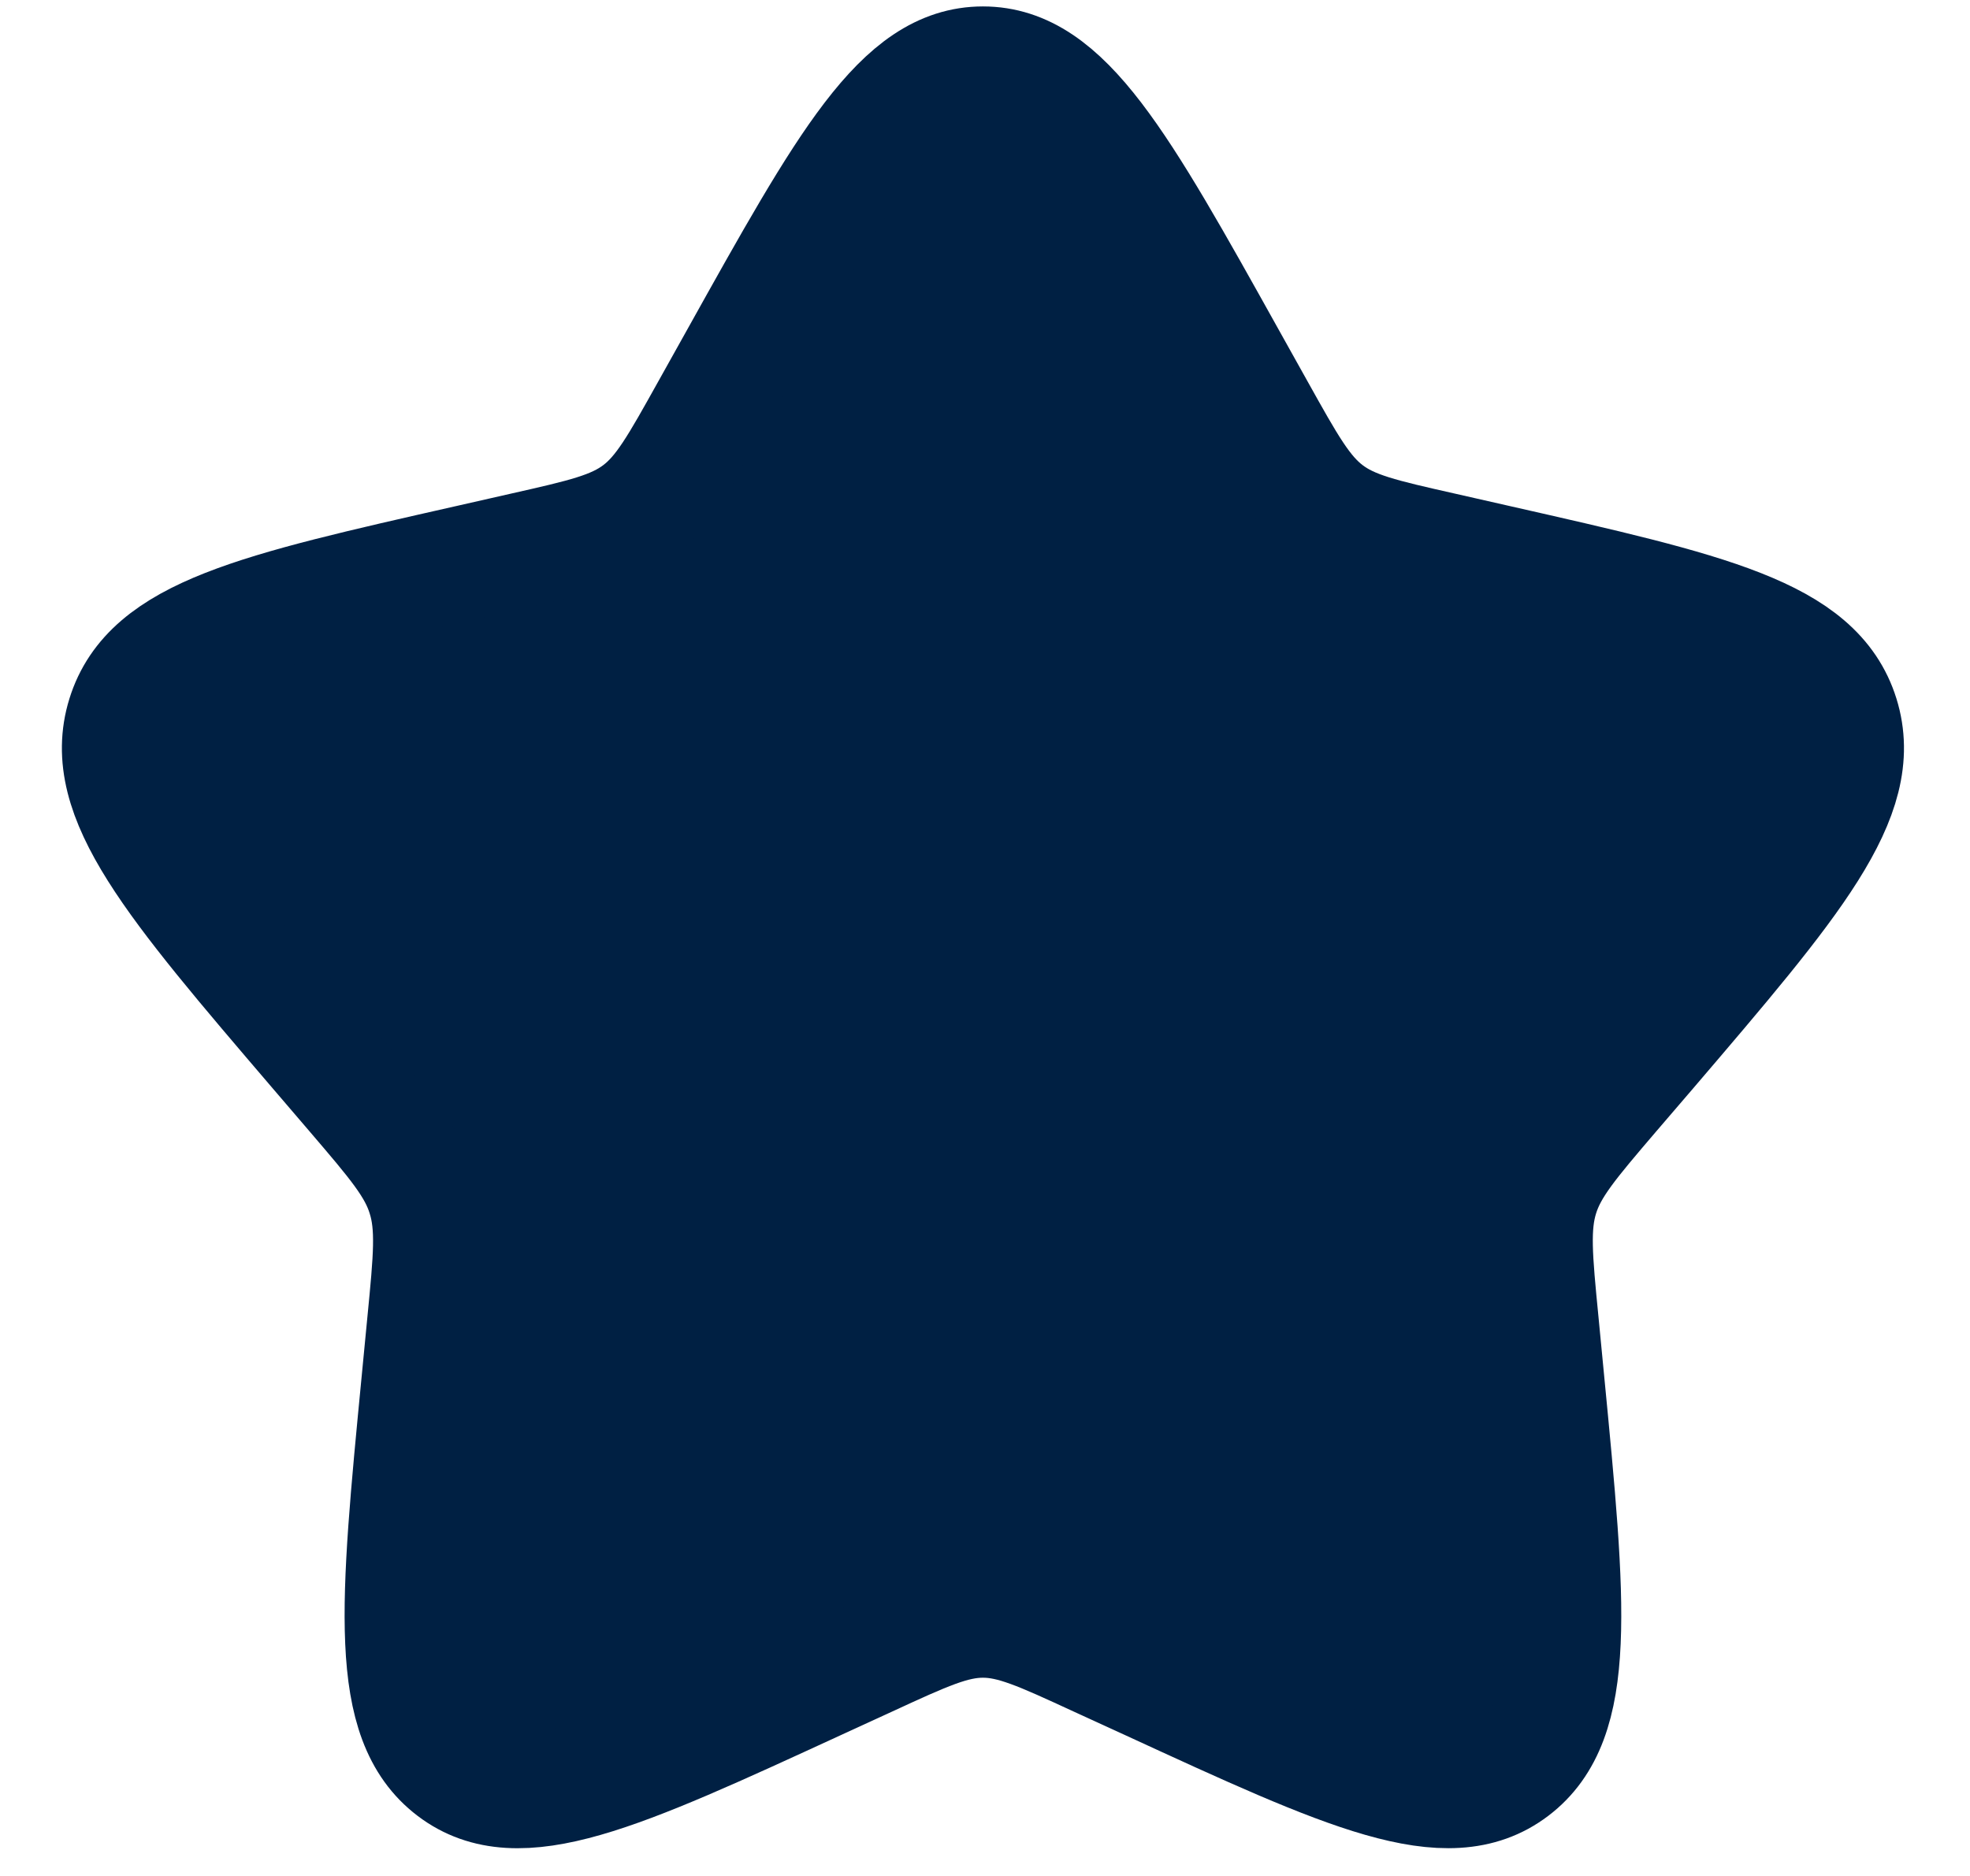
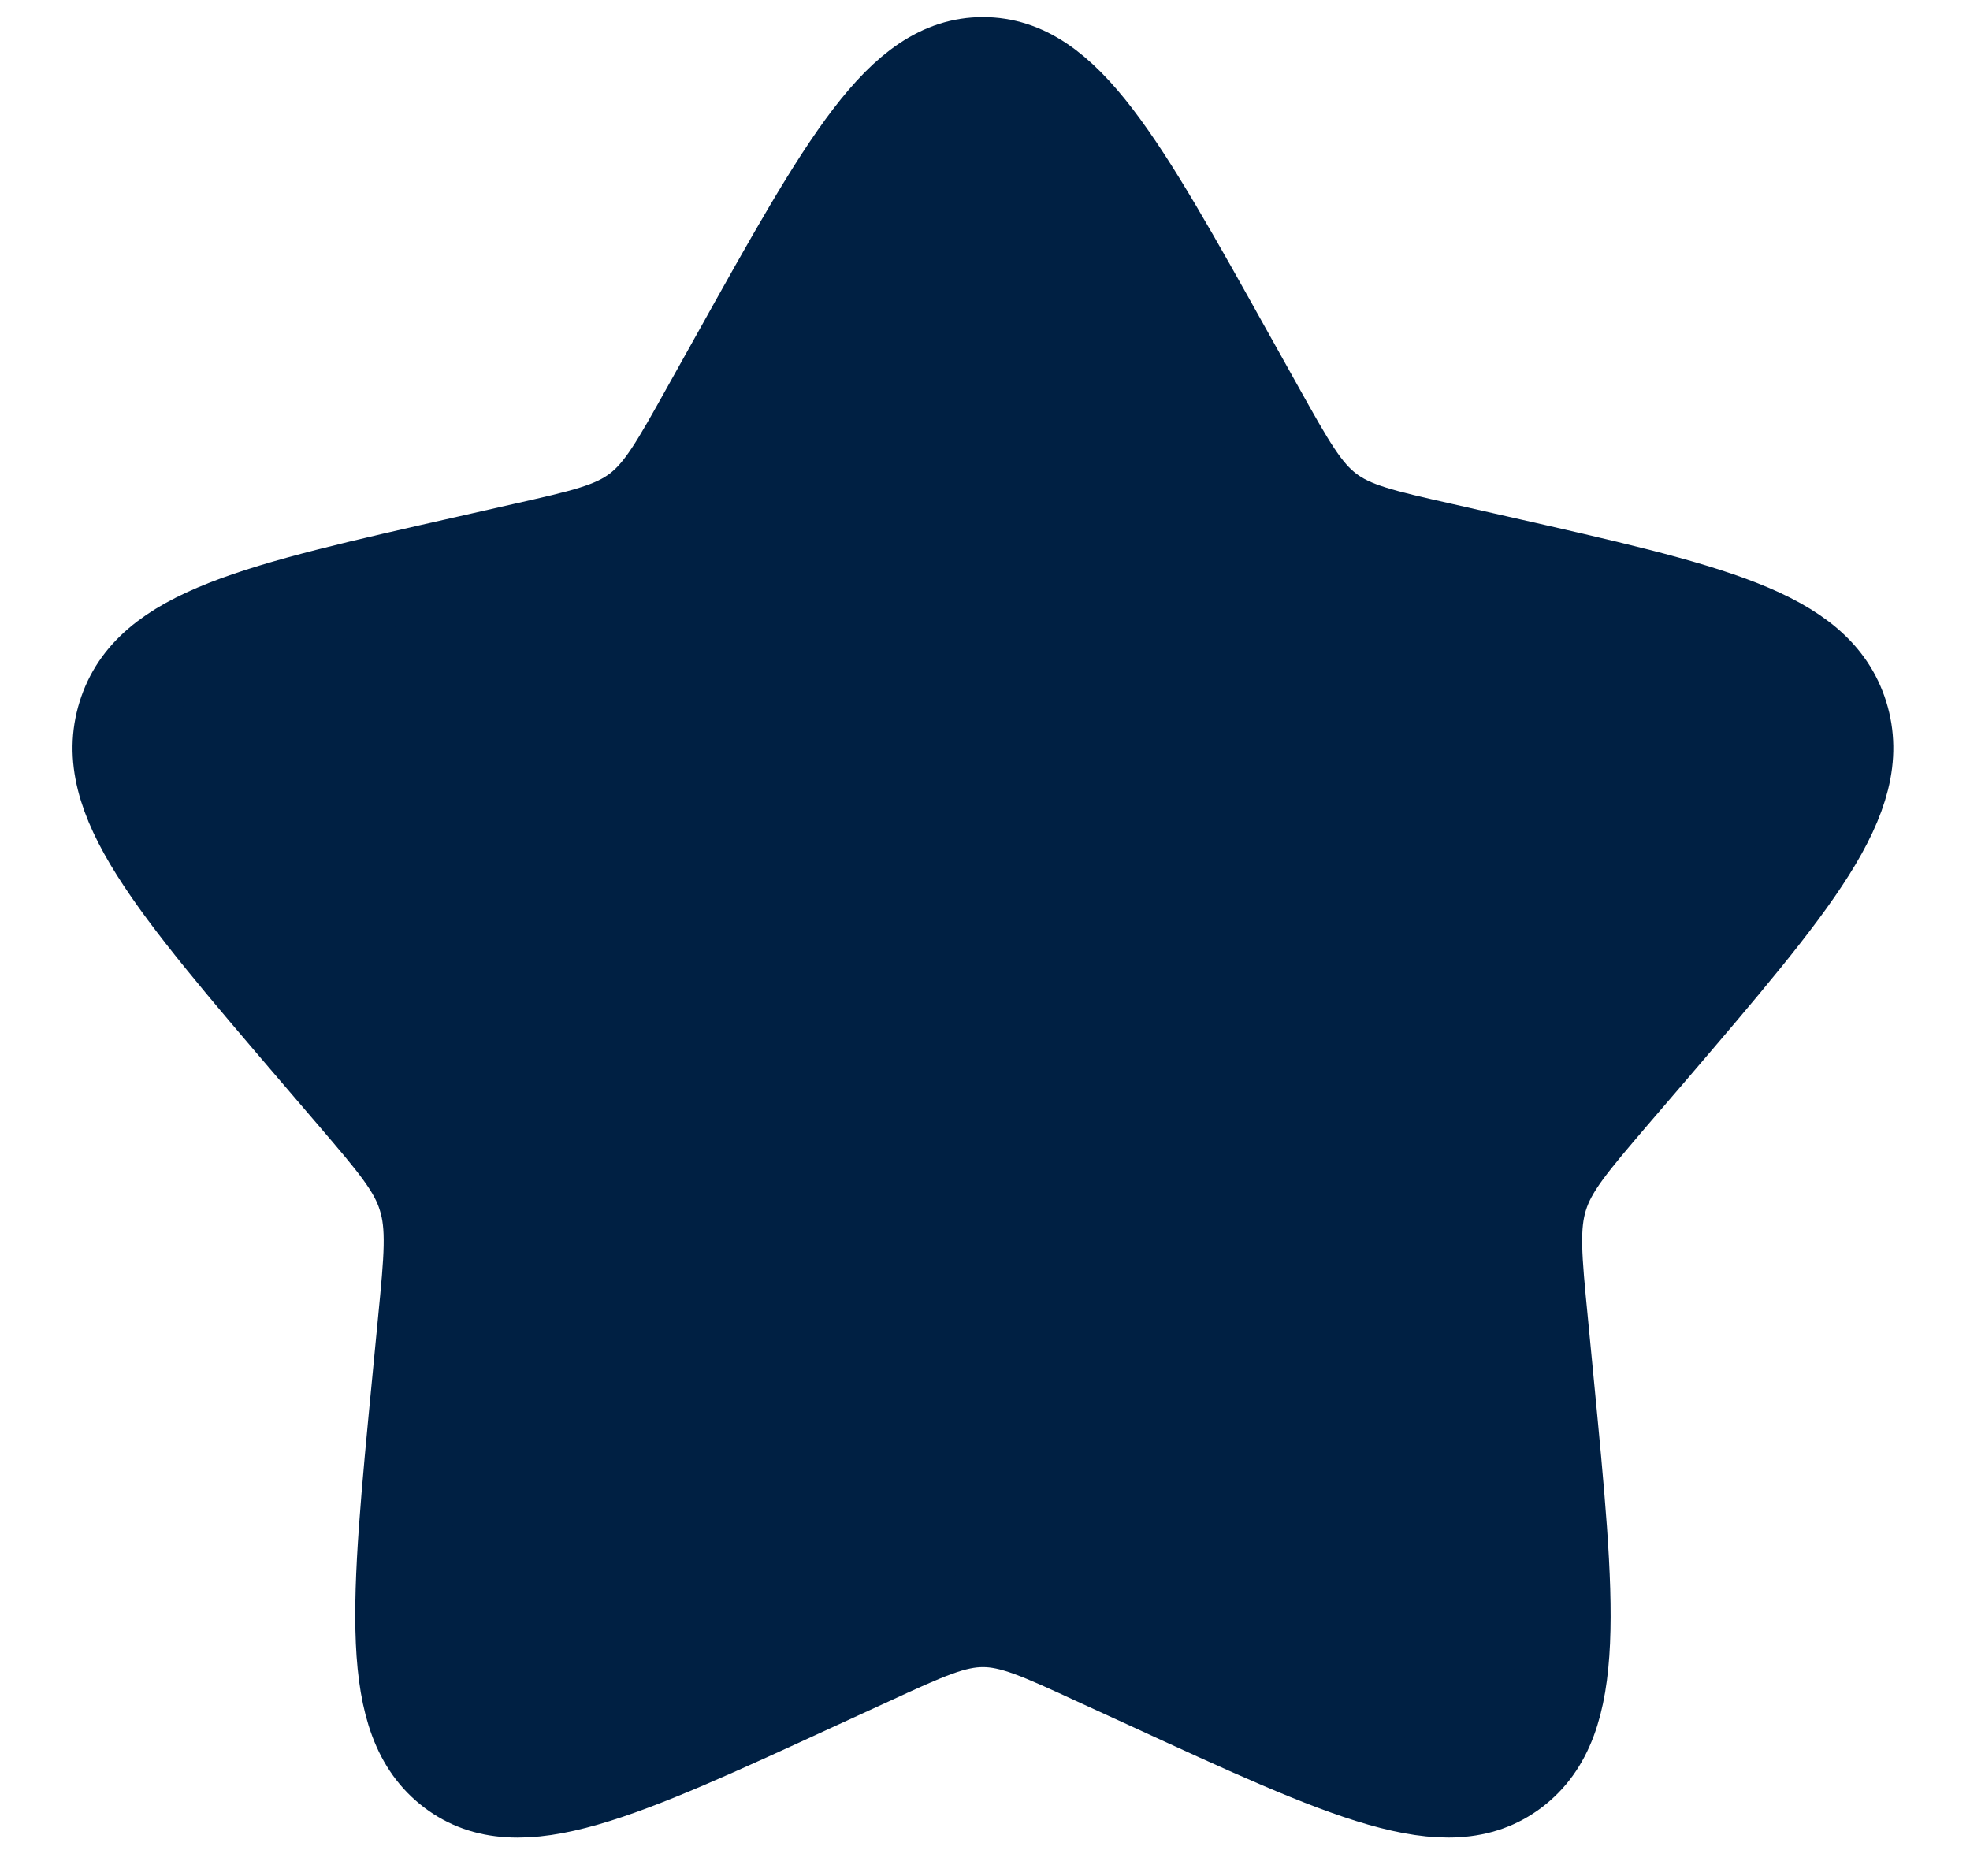
<svg xmlns="http://www.w3.org/2000/svg" width="21" height="20" viewBox="0 0 21 20" fill="none">
-   <path d="M7.858 3.819C9.024 1.728 9.606 0.682 10.478 0.682C11.35 0.682 11.932 1.728 13.098 3.819L13.4 4.36C13.732 4.955 13.897 5.252 14.155 5.448C14.413 5.644 14.735 5.717 15.379 5.862L15.965 5.995C18.229 6.508 19.36 6.763 19.63 7.63C19.899 8.495 19.127 9.398 17.584 11.203L17.184 11.669C16.746 12.182 16.526 12.439 16.428 12.755C16.329 13.073 16.362 13.415 16.429 14.099L16.489 14.722C16.722 17.131 16.839 18.335 16.134 18.87C15.429 19.405 14.369 18.917 12.25 17.941L11.7 17.689C11.098 17.411 10.797 17.273 10.478 17.273C10.159 17.273 9.858 17.411 9.256 17.689L8.707 17.941C6.587 18.917 5.527 19.405 4.823 18.871C4.117 18.335 4.234 17.131 4.467 14.722L4.527 14.1C4.594 13.415 4.627 13.073 4.527 12.756C4.43 12.439 4.21 12.182 3.772 11.67L3.372 11.203C1.829 9.399 1.057 8.496 1.326 7.63C1.595 6.763 2.728 6.507 4.992 5.995L5.578 5.862C6.221 5.717 6.542 5.644 6.801 5.448C7.06 5.252 7.224 4.955 7.556 4.36L7.858 3.819Z" fill="#002043" stroke="#002043" stroke-width="1.227" />
+   <path d="M7.858 3.819C9.024 1.728 9.606 0.682 10.478 0.682C11.35 0.682 11.932 1.728 13.098 3.819L13.4 4.36C13.732 4.955 13.897 5.252 14.155 5.448C14.413 5.644 14.735 5.717 15.379 5.862L15.965 5.995C18.229 6.508 19.36 6.763 19.63 7.63C19.899 8.495 19.127 9.398 17.584 11.203L17.184 11.669C16.746 12.182 16.526 12.439 16.428 12.755C16.329 13.073 16.362 13.415 16.429 14.099L16.489 14.722C16.722 17.131 16.839 18.335 16.134 18.87C15.429 19.405 14.369 18.917 12.25 17.941L11.7 17.689C11.098 17.411 10.797 17.273 10.478 17.273C10.159 17.273 9.858 17.411 9.256 17.689L8.707 17.941C6.587 18.917 5.527 19.405 4.823 18.871C4.117 18.335 4.234 17.131 4.467 14.722L4.527 14.1C4.594 13.415 4.627 13.073 4.527 12.756C4.43 12.439 4.21 12.182 3.772 11.67L3.372 11.203C1.829 9.399 1.057 8.496 1.326 7.63C1.595 6.763 2.728 6.507 4.992 5.995L5.578 5.862C6.221 5.717 6.542 5.644 6.801 5.448C7.06 5.252 7.224 4.955 7.556 4.36L7.858 3.819Z" fill="#002043" stroke="#002043" strokeWidth="1.227" />
</svg>
